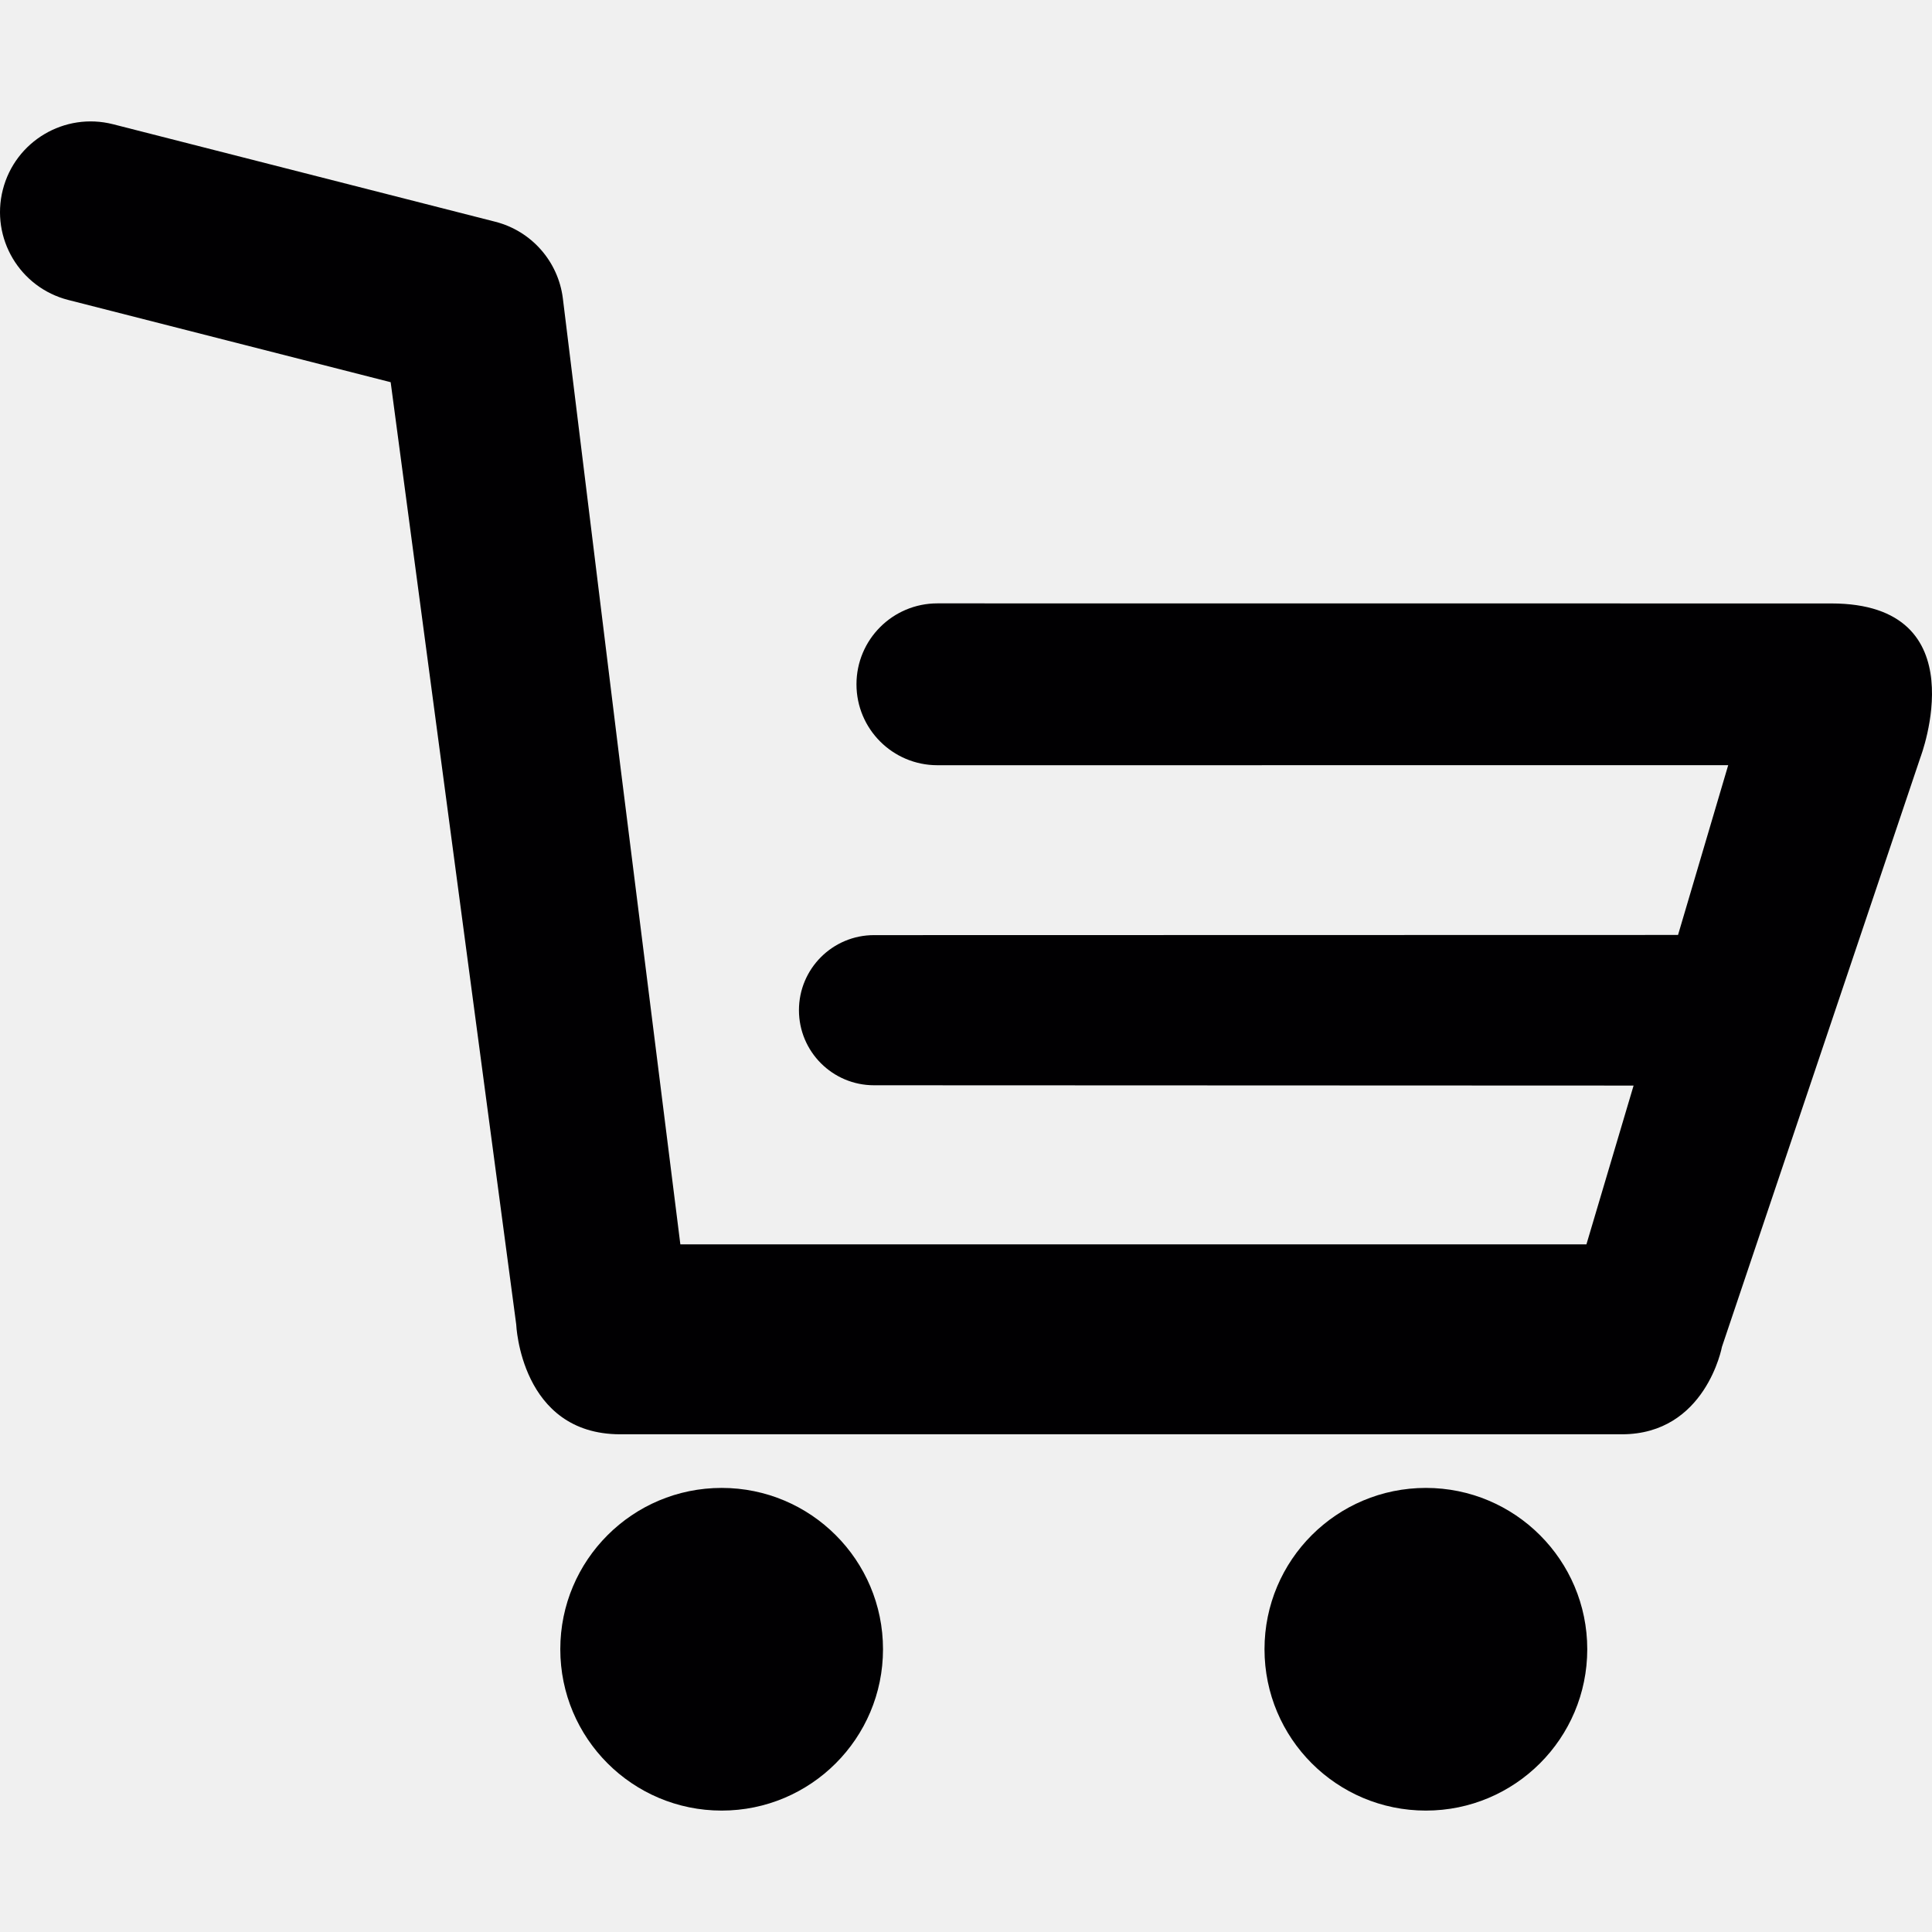
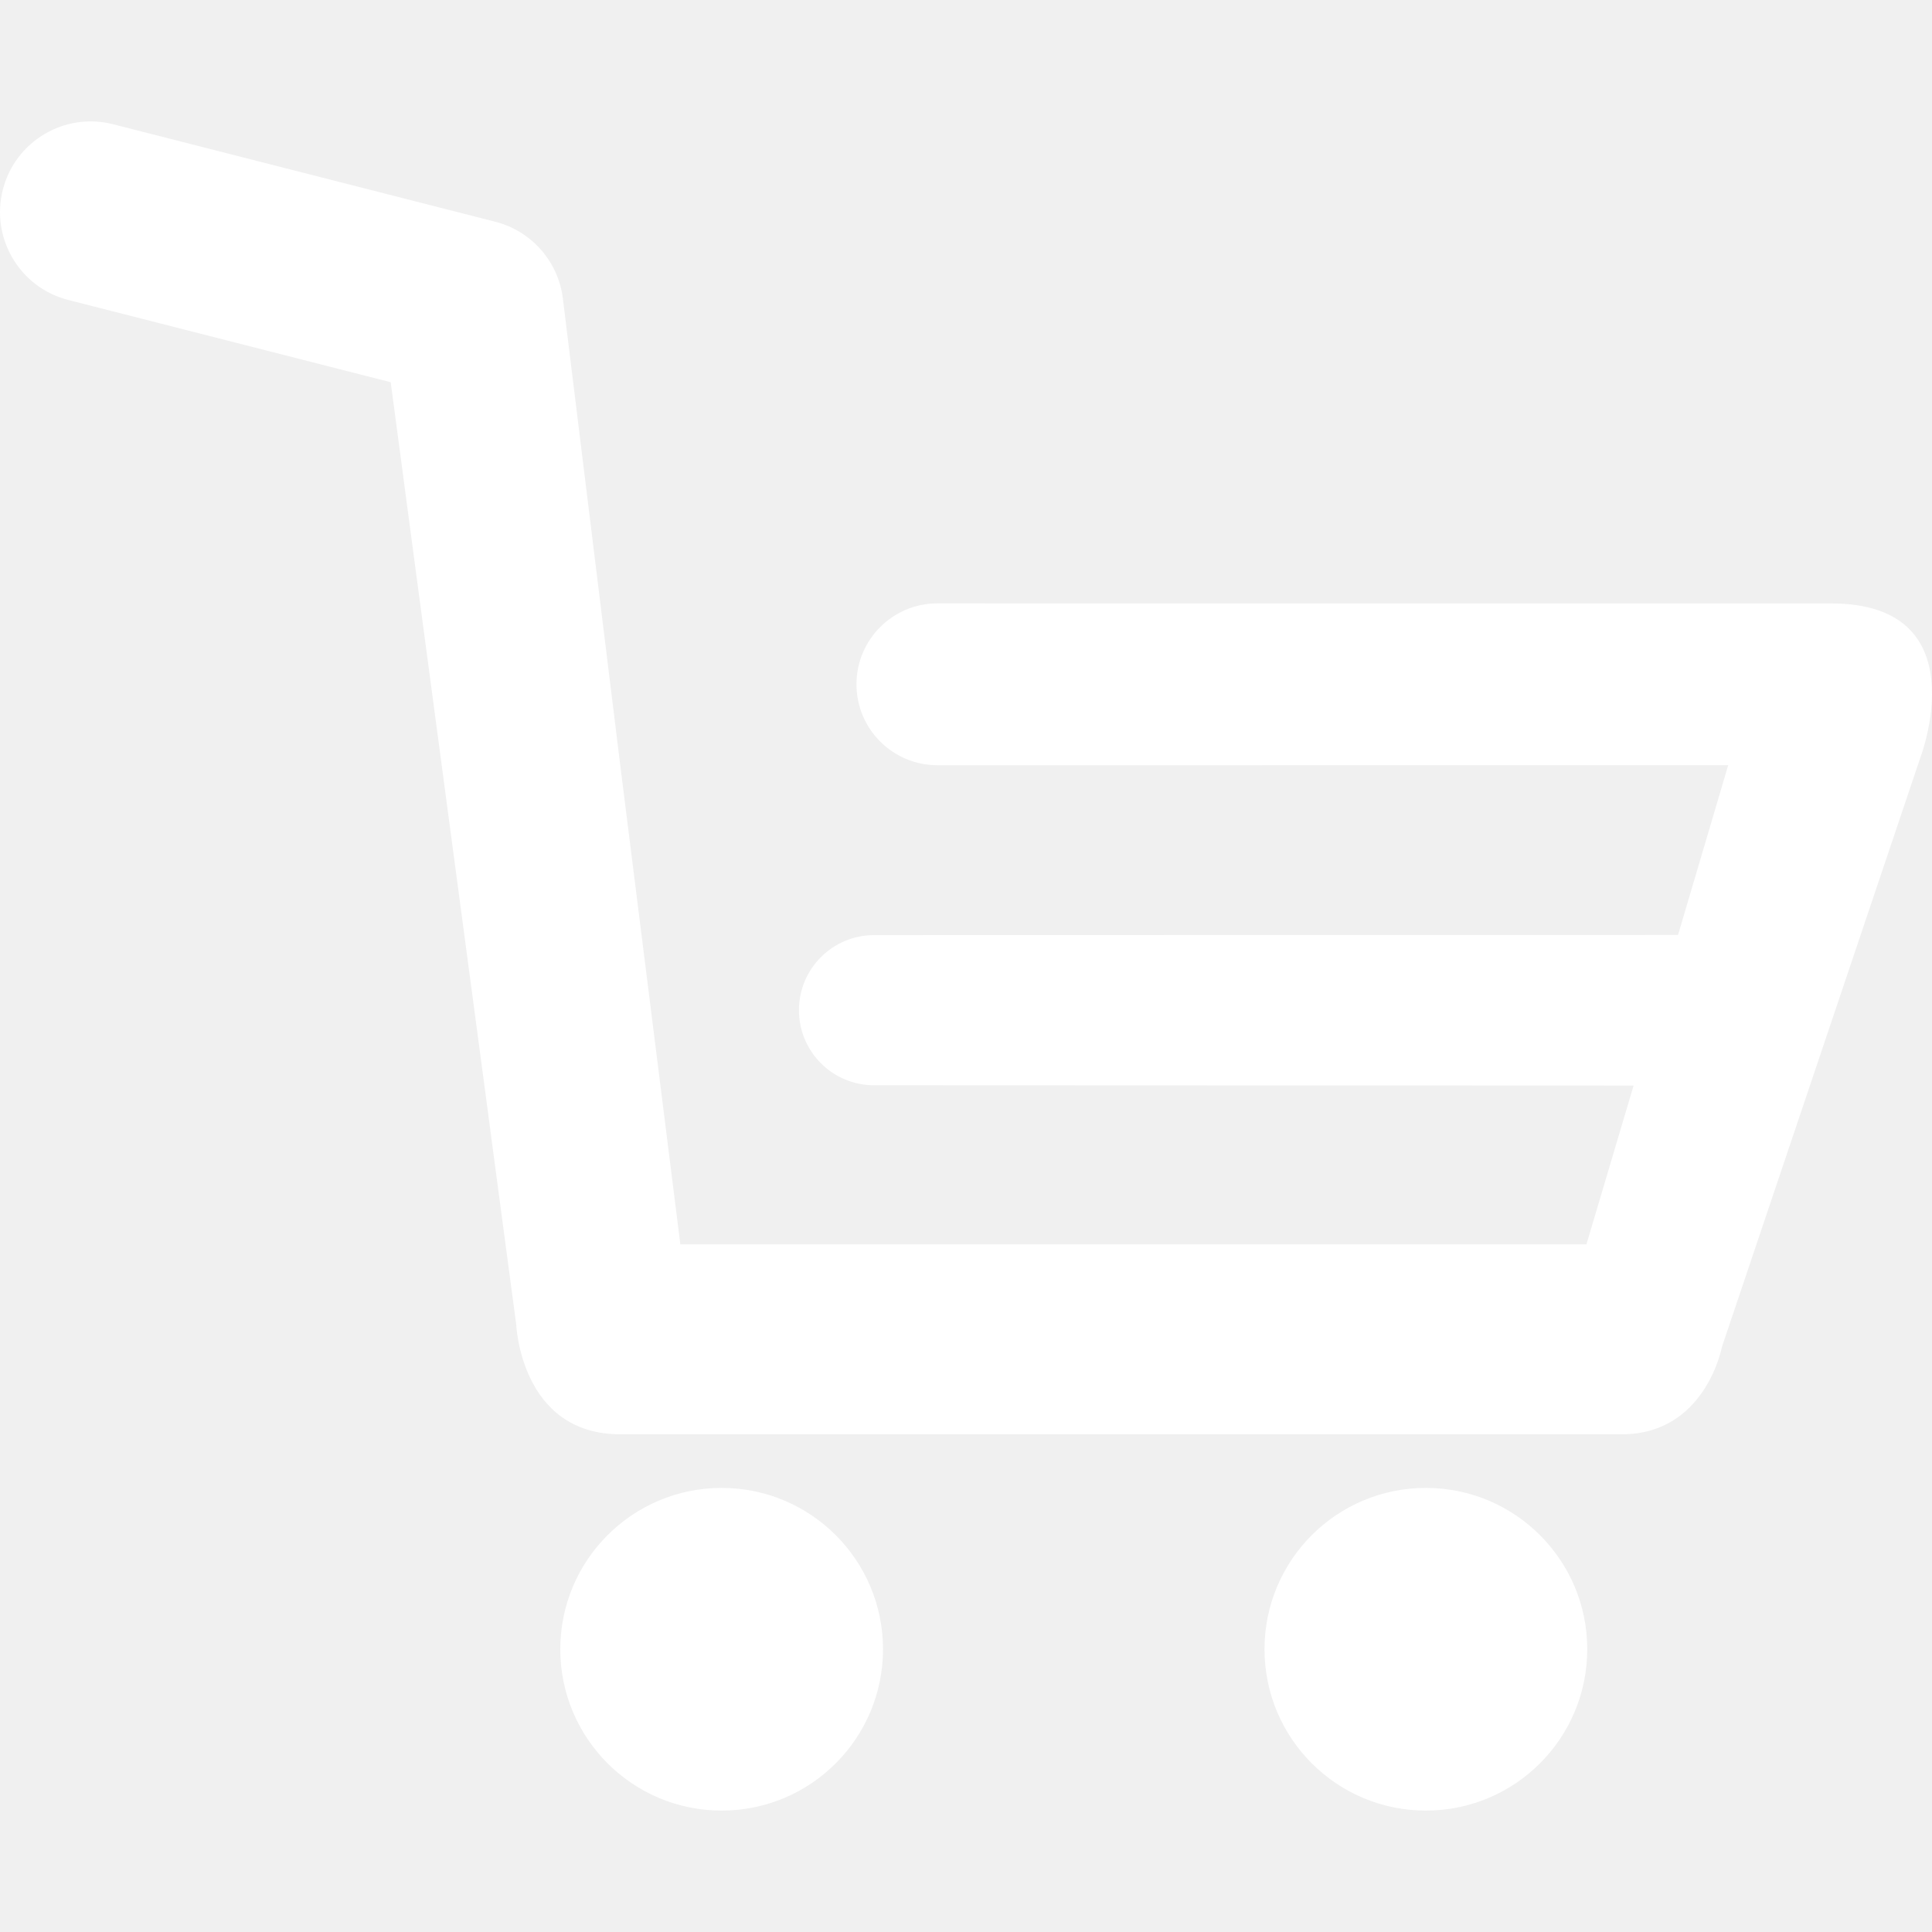
<svg xmlns="http://www.w3.org/2000/svg" version="1.1" id="Capa_1" x="0px" y="0px" viewBox="0 0 495.401 495.401" style="enable-background:new 0 0 495.401 495.401;" xml:space="preserve">
  <g>
    <g>
-       <path style="fill:#010002;" d="M185.049,381.529c-22.852,0-41.379,18.517-41.379,41.36c0,22.861,18.527,41.379,41.379,41.379    c22.843,0,41.37-18.518,41.37-41.379C226.419,400.048,207.892,381.529,185.049,381.529z" />
-       <path style="fill:#010002;" d="M365.622,381.529c-22.861,0-41.379,18.517-41.379,41.36c0,22.861,18.518,41.379,41.379,41.379    c22.844,0,41.38-18.518,41.38-41.379C407.002,400.048,388.466,381.529,365.622,381.529z" />
-       <path style="fill:#010002;" d="M469.558,154.735l-229.192-0.019c-11.46,0-20.75,9.29-20.75,20.75s9.29,20.75,20.75,20.75    l202.778-0.01l-12.864,43.533l-206.164,0.044c-10.631,0-19.25,8.619-19.25,19.25c0,10.632,8.619,19.25,19.25,19.25l194.768,0.076    l-12.093,40.715H174.455L159.04,196.188L144.321,76.471c-1.198-9.473-8.066-17.251-17.319-19.611l-98-25    C16.56,28.684,3.901,36.199,0.727,48.641s4.339,25.102,16.781,28.275l82.667,21.089l32.192,241.591c0,0,1.095,28.183,26.69,28.183    h256.81c21.518,0,25.678-22.438,25.678-22.438l50.896-151.159C492.441,194.162,507.532,154.735,469.558,154.735z" />
+       <path style="fill:#ffffff;" d="M185.049,381.529c-22.852,0-41.379,18.517-41.379,41.36c0,22.861,18.527,41.379,41.379,41.379    c22.843,0,41.37-18.518,41.37-41.379C226.419,400.048,207.892,381.529,185.049,381.529z" />
+       <path style="fill:#ffffff;" d="M365.622,381.529c-22.861,0-41.379,18.517-41.379,41.36c0,22.861,18.518,41.379,41.379,41.379    c22.844,0,41.38-18.518,41.38-41.379C407.002,400.048,388.466,381.529,365.622,381.529z" />
+       <path style="fill:#ffffff;" d="M469.558,154.735l-229.192-0.019c-11.46,0-20.75,9.29-20.75,20.75s9.29,20.75,20.75,20.75    l202.778-0.01l-12.864,43.533l-206.164,0.044c-10.631,0-19.25,8.619-19.25,19.25c0,10.632,8.619,19.25,19.25,19.25l194.768,0.076    l-12.093,40.715H174.455L159.04,196.188L144.321,76.471c-1.198-9.473-8.066-17.251-17.319-19.611l-98-25    C16.56,28.684,3.901,36.199,0.727,48.641s4.339,25.102,16.781,28.275l82.667,21.089l32.192,241.591c0,0,1.095,28.183,26.69,28.183    h256.81c21.518,0,25.678-22.438,25.678-22.438l50.896-151.159C492.441,194.162,507.532,154.735,469.558,154.735z" />
    </g>
  </g>
  <g>
</g>
  <g>
</g>
  <g>
</g>
  <g>
</g>
  <g>
</g>
  <g>
</g>
  <g>
</g>
  <g>
</g>
  <g>
</g>
  <g>
</g>
  <g>
</g>
  <g>
</g>
  <g>
</g>
  <g>
</g>
  <g>
</g>
</svg>
